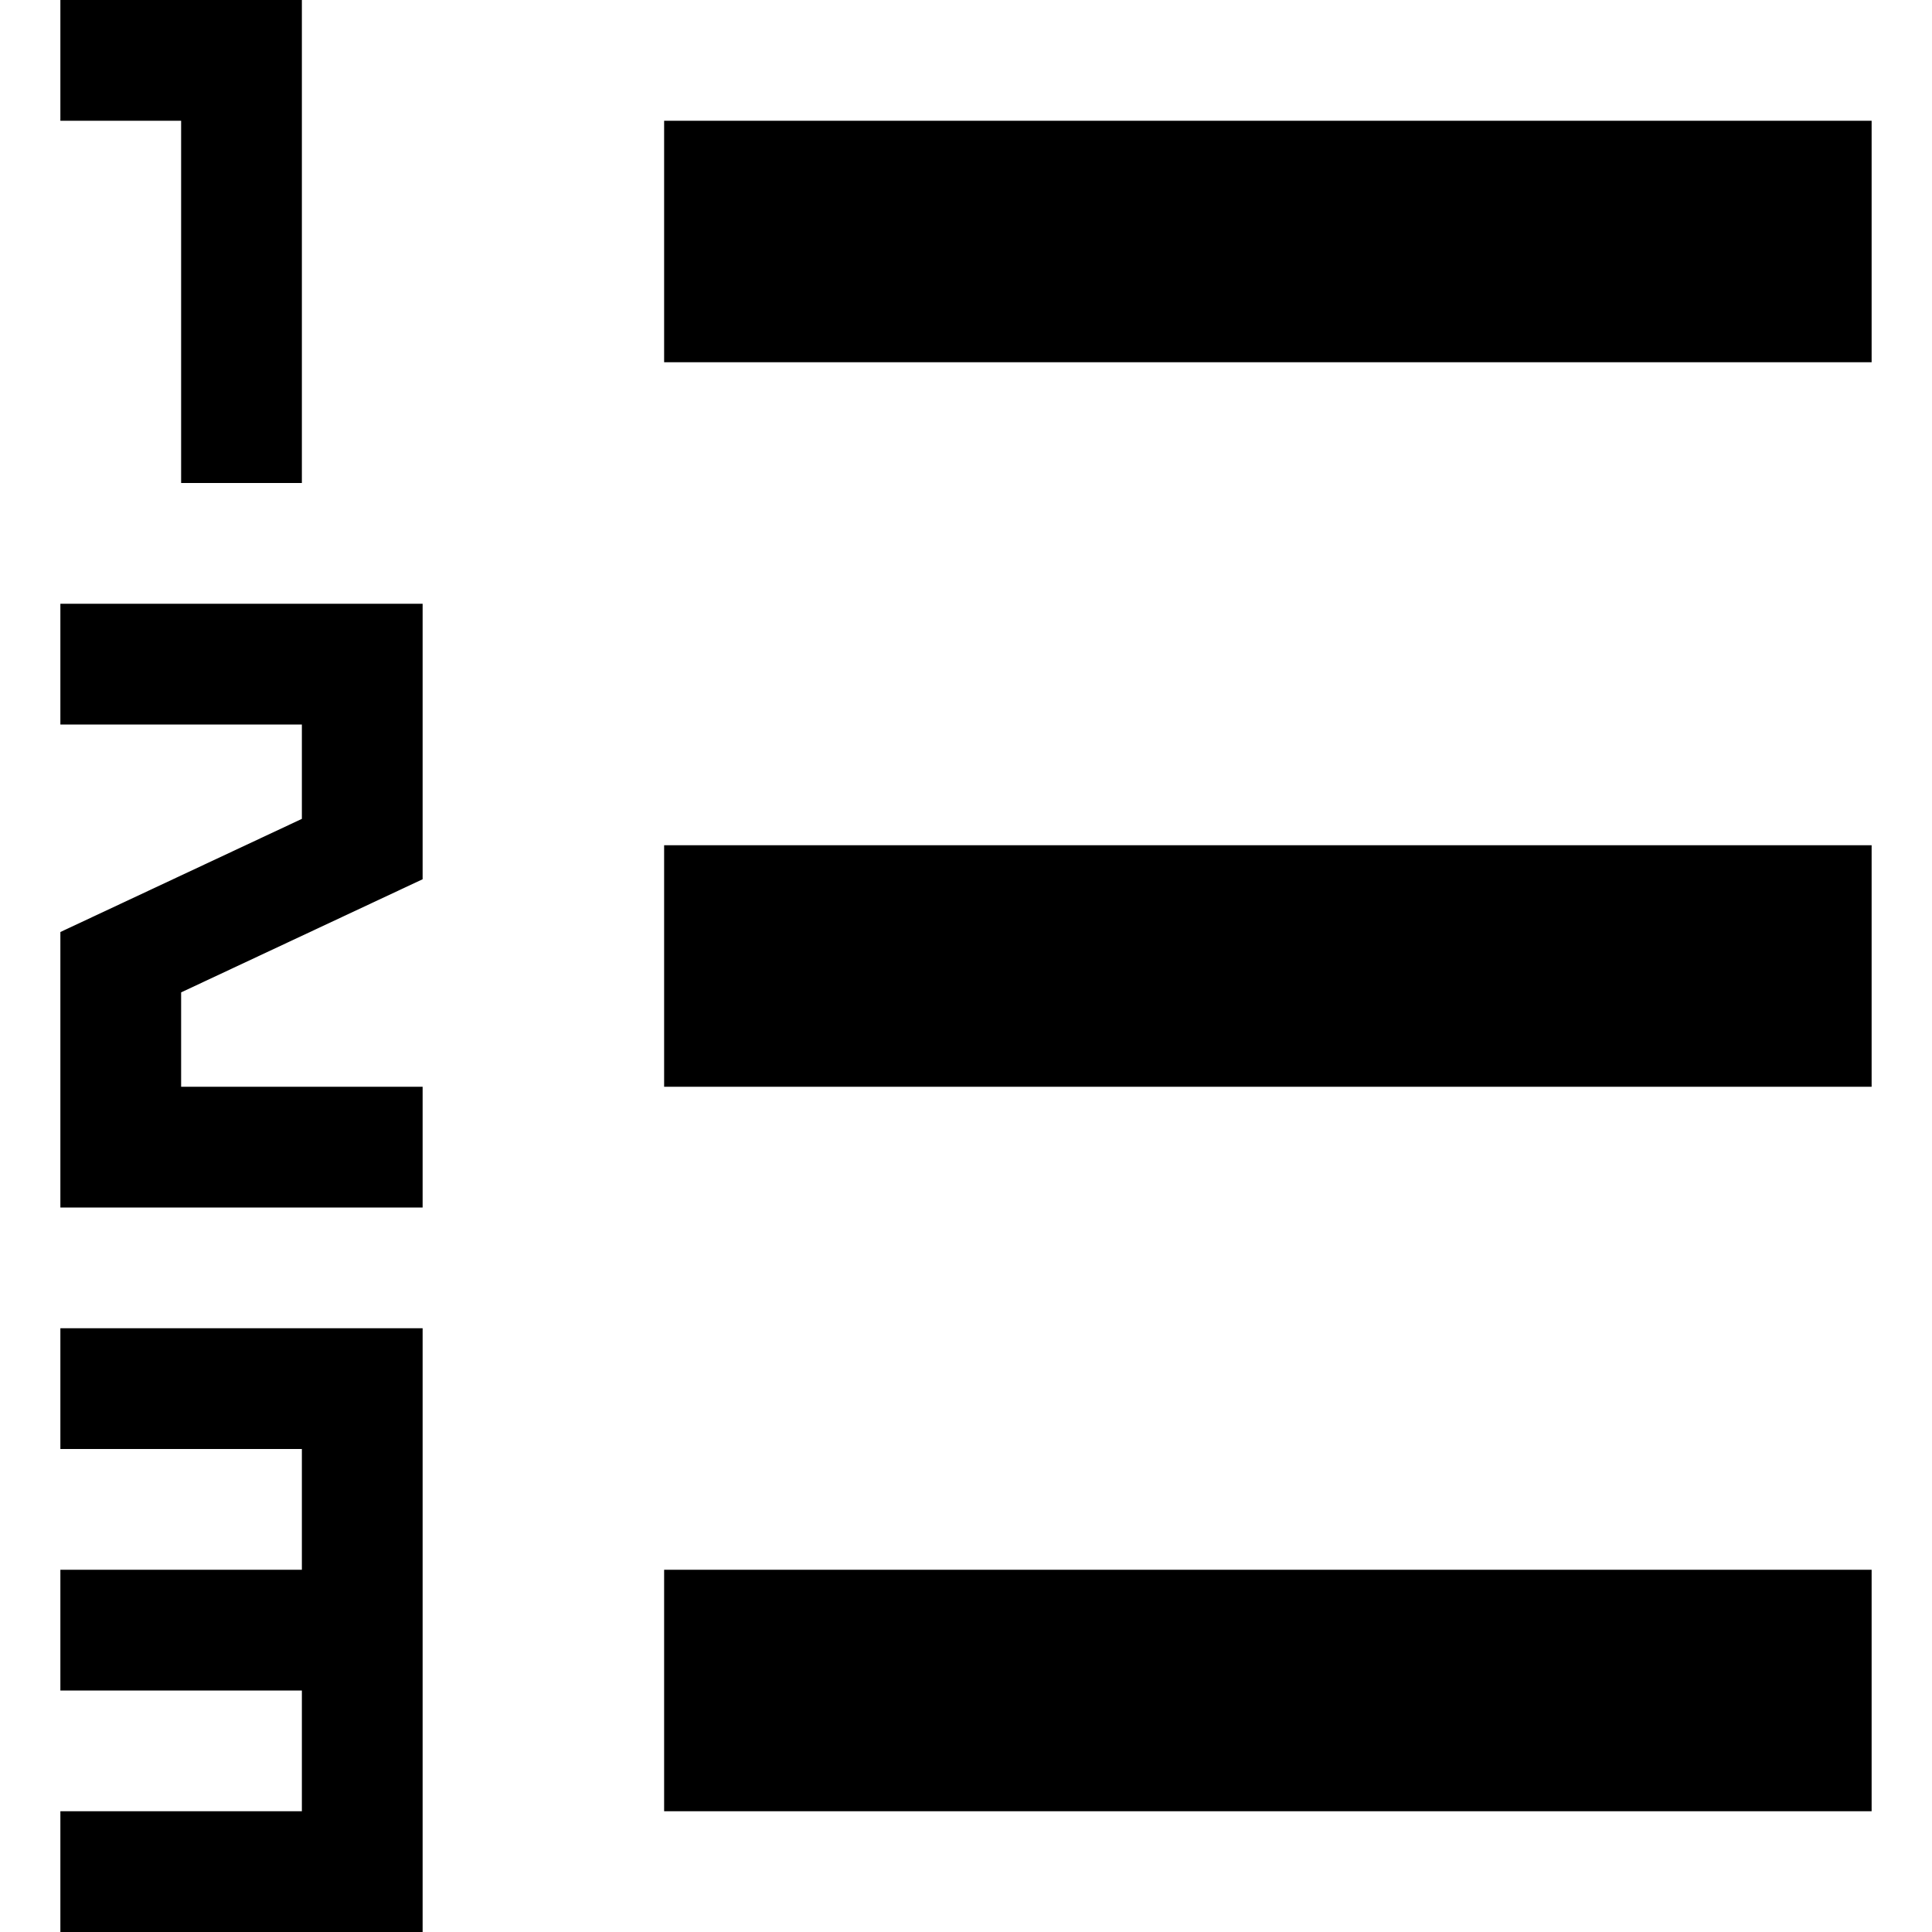
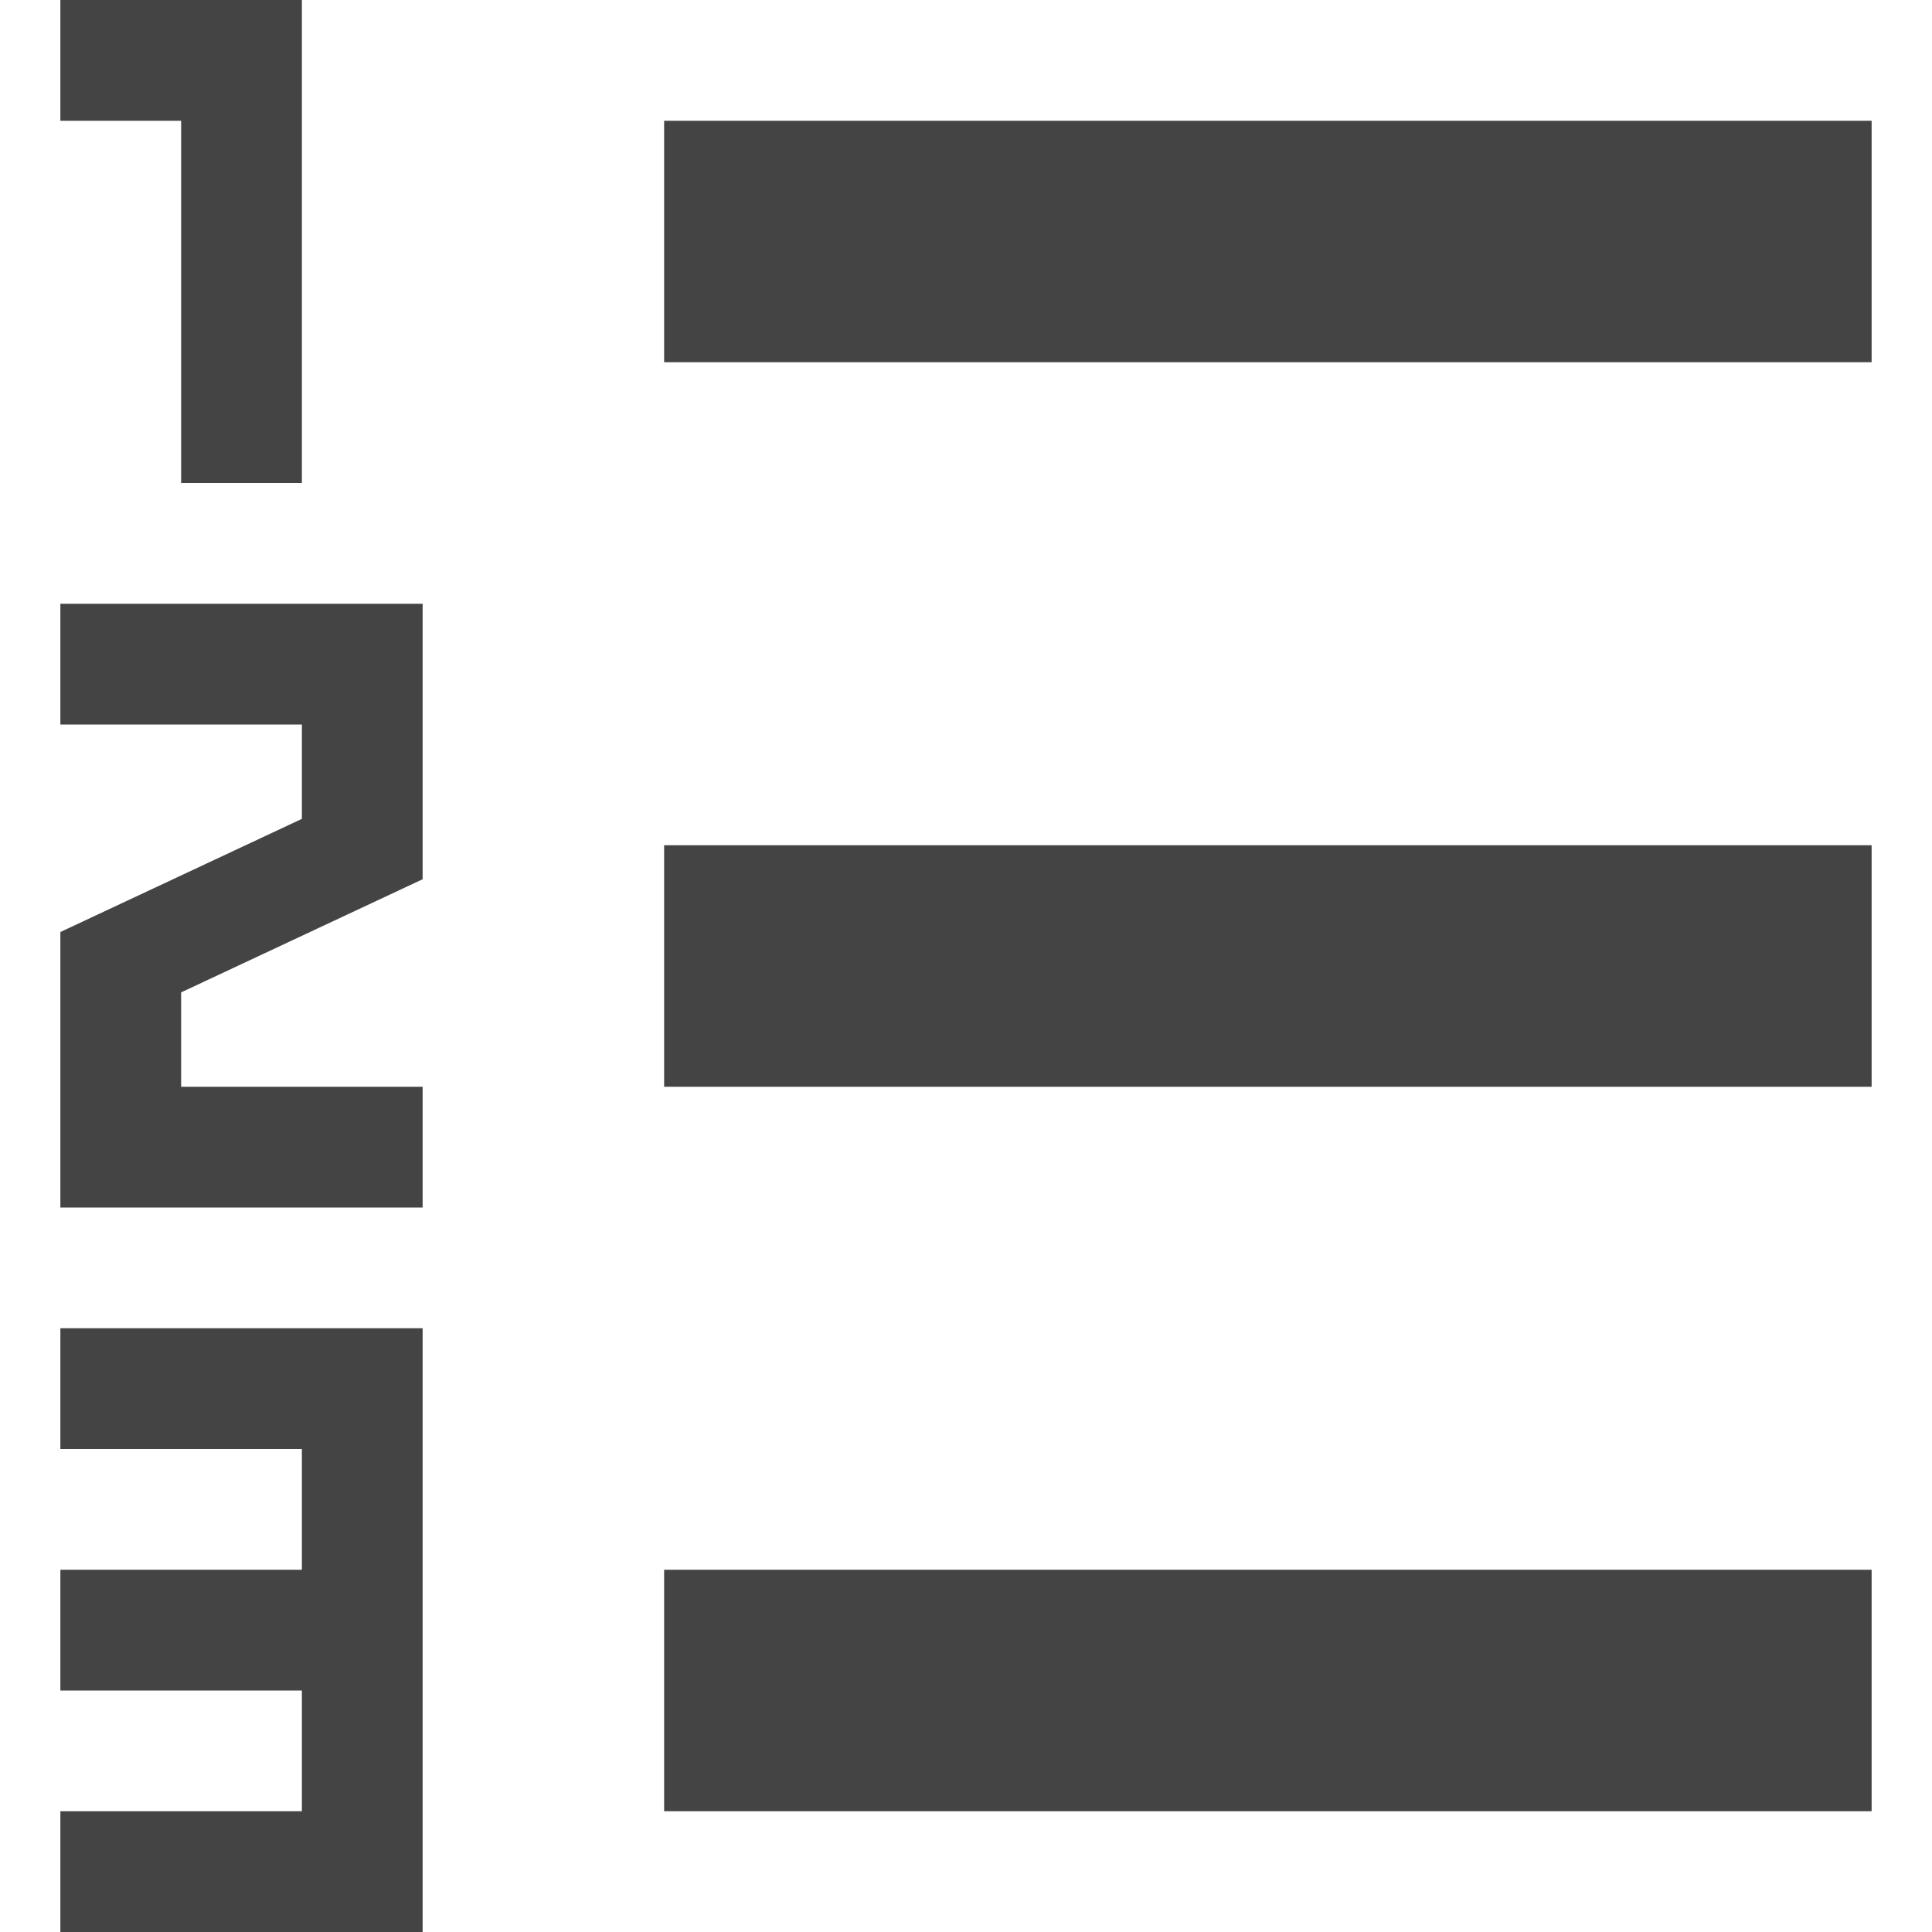
<svg xmlns="http://www.w3.org/2000/svg" width="32" height="32" viewBox="0 0 32 32">
-   <g class="nc-icon-wrapper" fill="#000000">
+   <g class="nc-icon-wrapper" fill="#444444">
    <path d="M11 26h20v4H11v-4zm0-12h20v4H11v-4zm0-12h20v4H11V2zM5 0v8H3V2H1V0h4zM3 16.438V18h4v2H1v-4.563l4-1.874V12H1v-2h6v4.563l-4 1.874zM7 22v10H1v-2h4v-2H1v-2h4v-2H1v-2h6z" />
  </g>
</svg>
